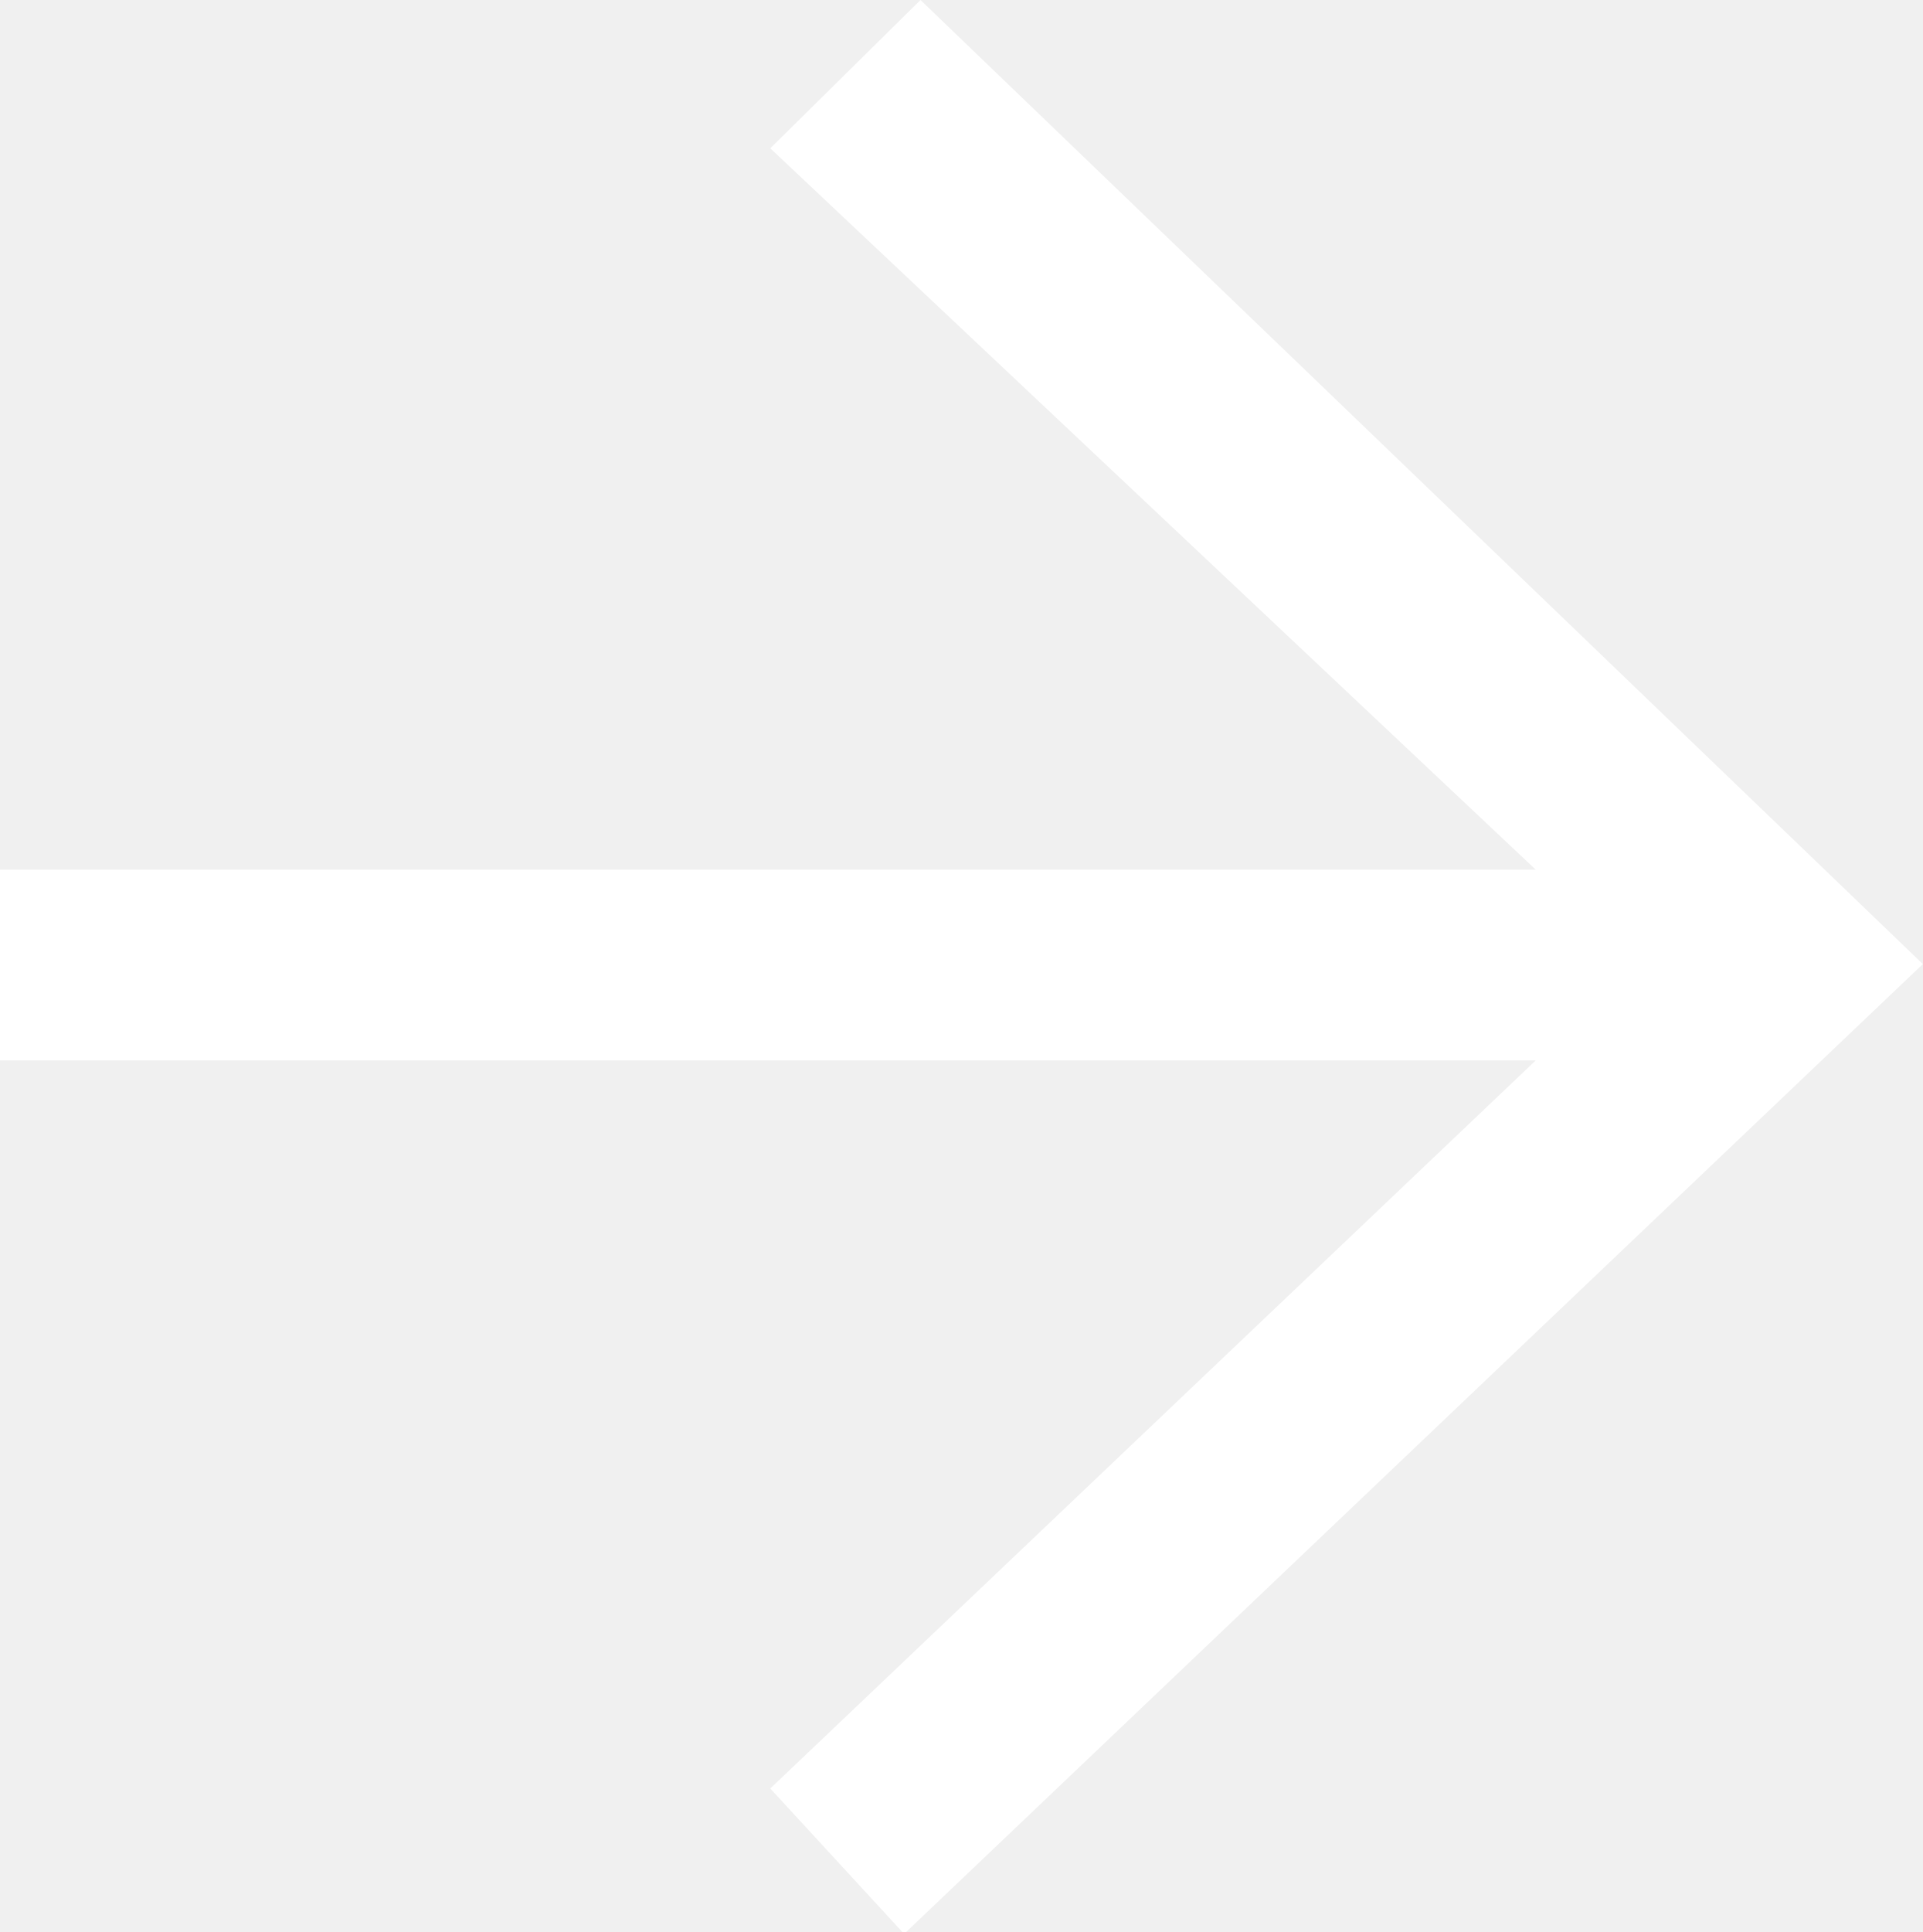
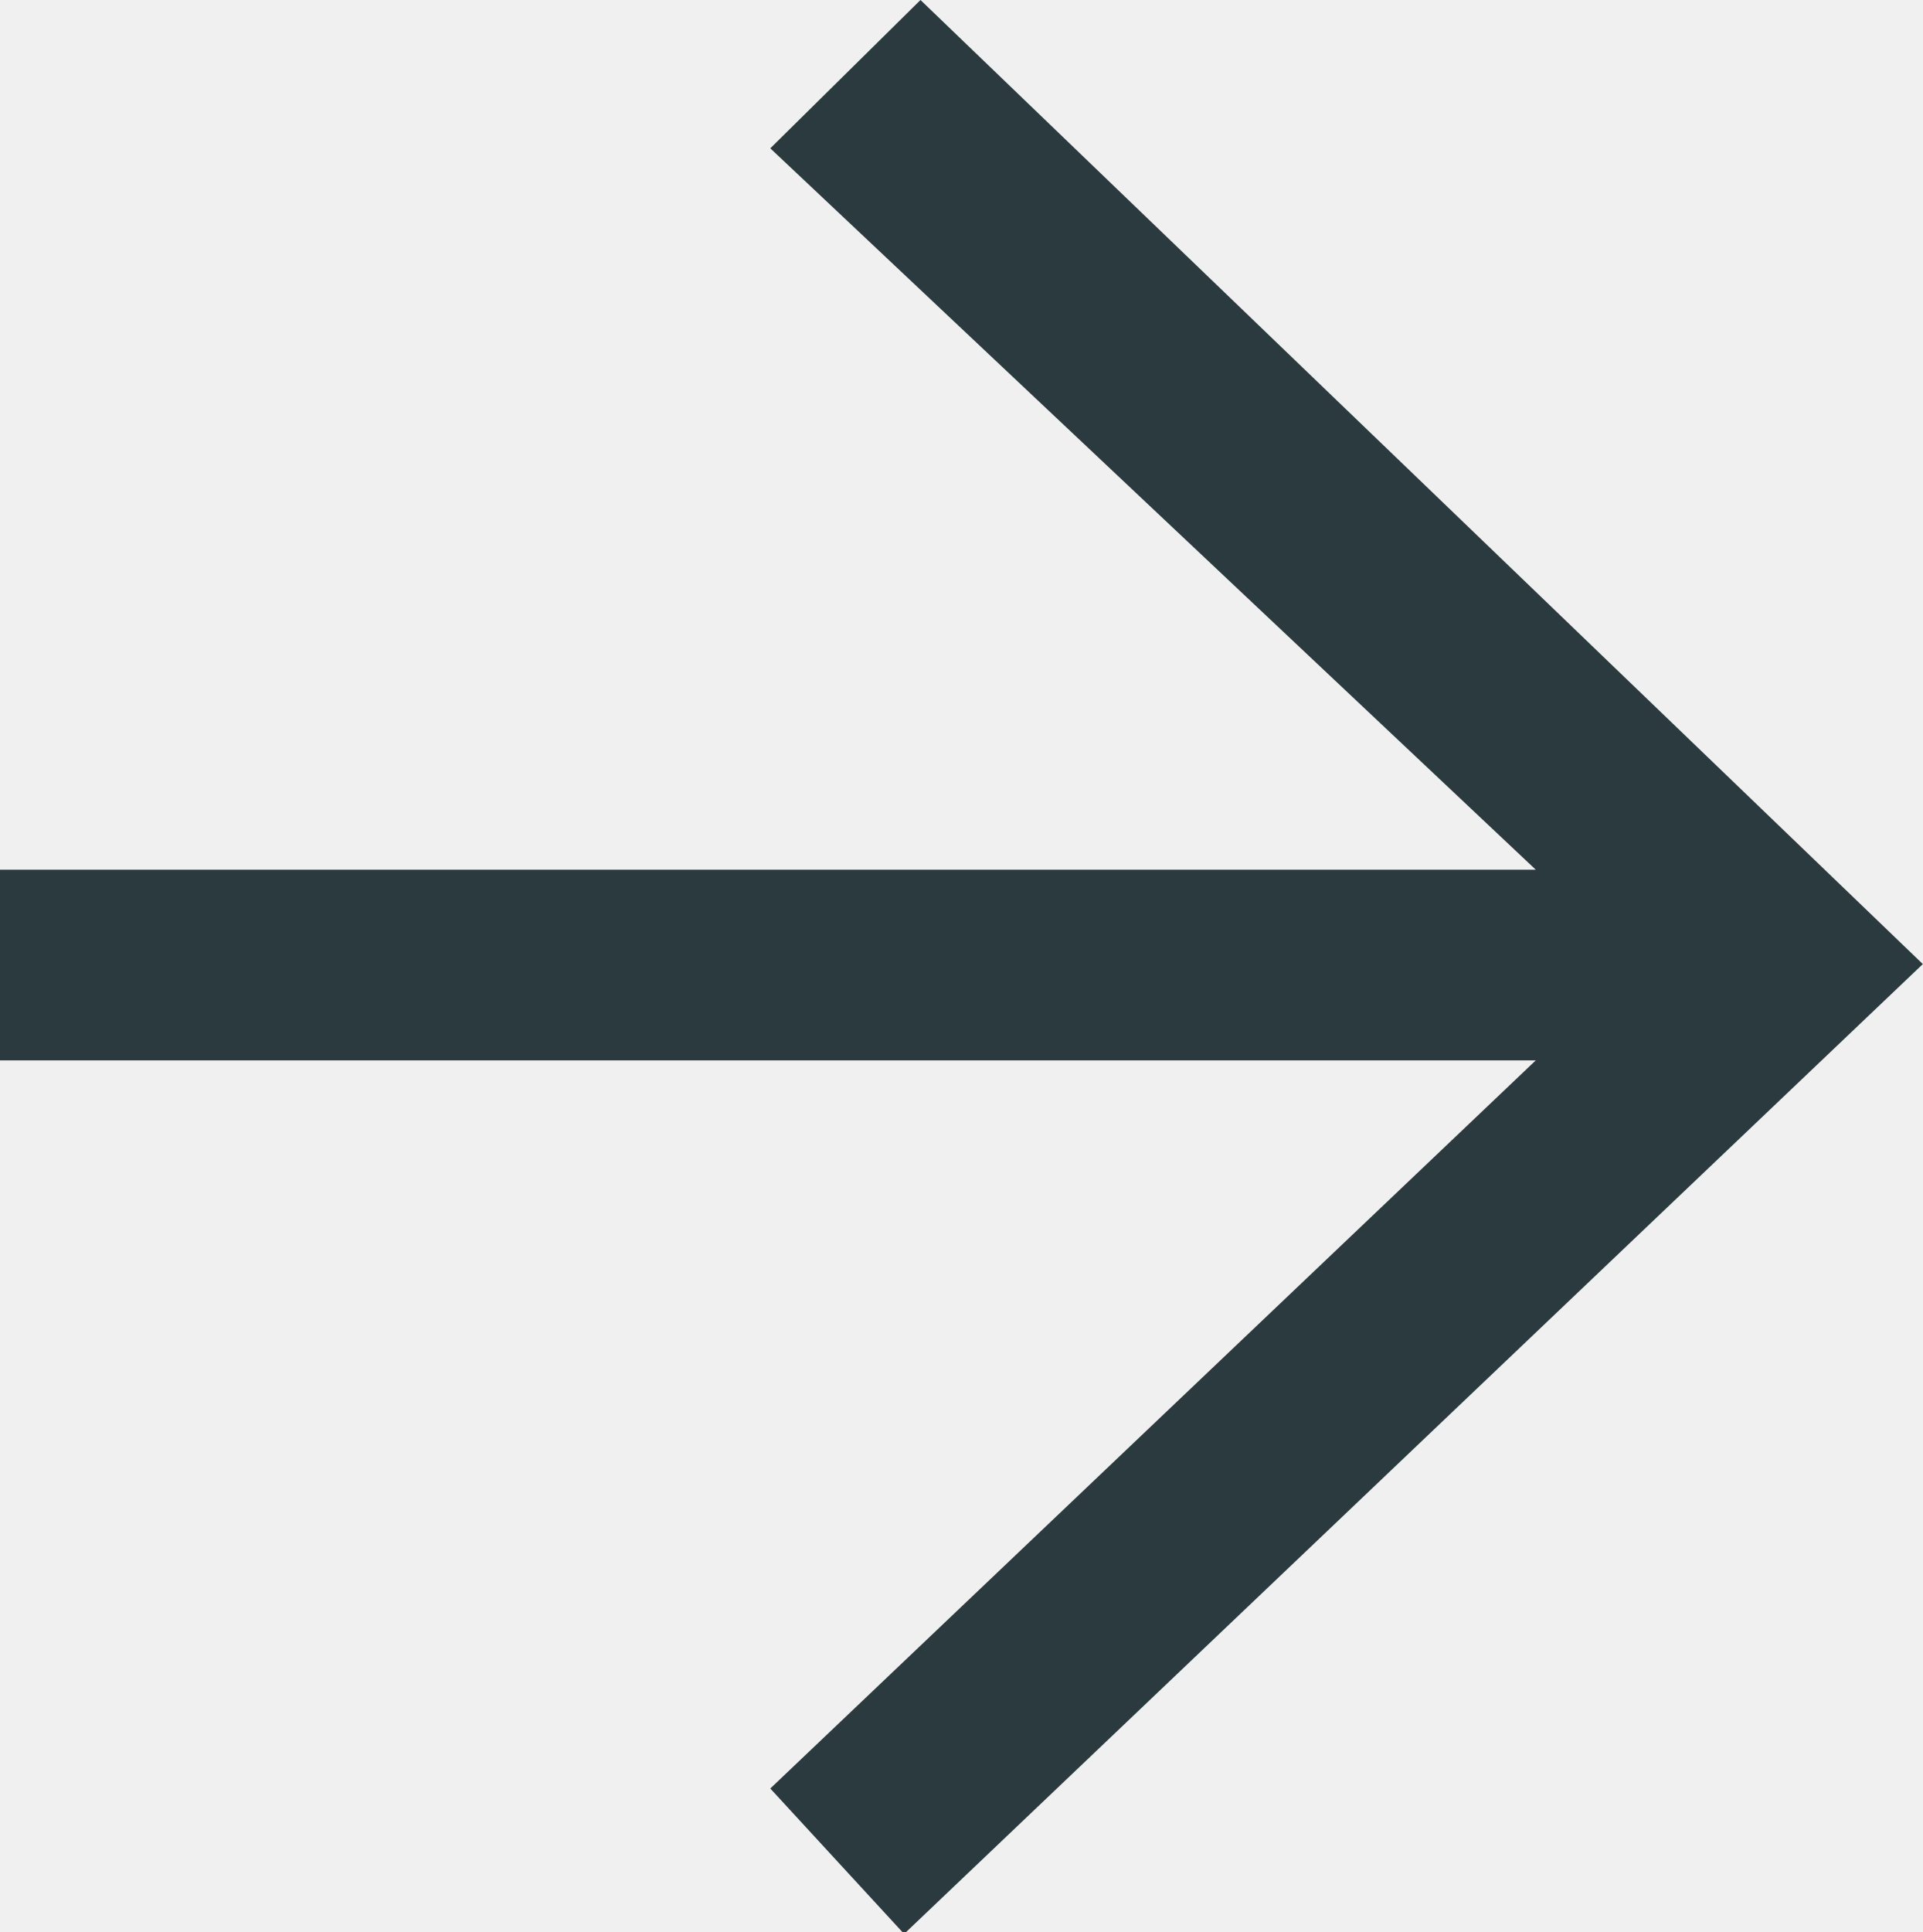
<svg xmlns="http://www.w3.org/2000/svg" width="19.97" height="20.06" viewBox="0 0 19.97 20.06">
  <defs>
    <style>
      .cls-1 {
-         fill: #fff;
+         fill: #2a3a3f;
        fill-rule: evenodd;
      }
    </style>
  </defs>
  <path id="arrow_icon" data-name="arrow icon" class="cls-1" d="M1547.42,2481.08l-1.39-1.51,7.95-7.56h-15.96v-1.98h15.96l-7.95-7.49,1.56-1.54,10.41,10.01-10.58,10.07" transform="translate(-1538.03 -2461)" />
</svg>
